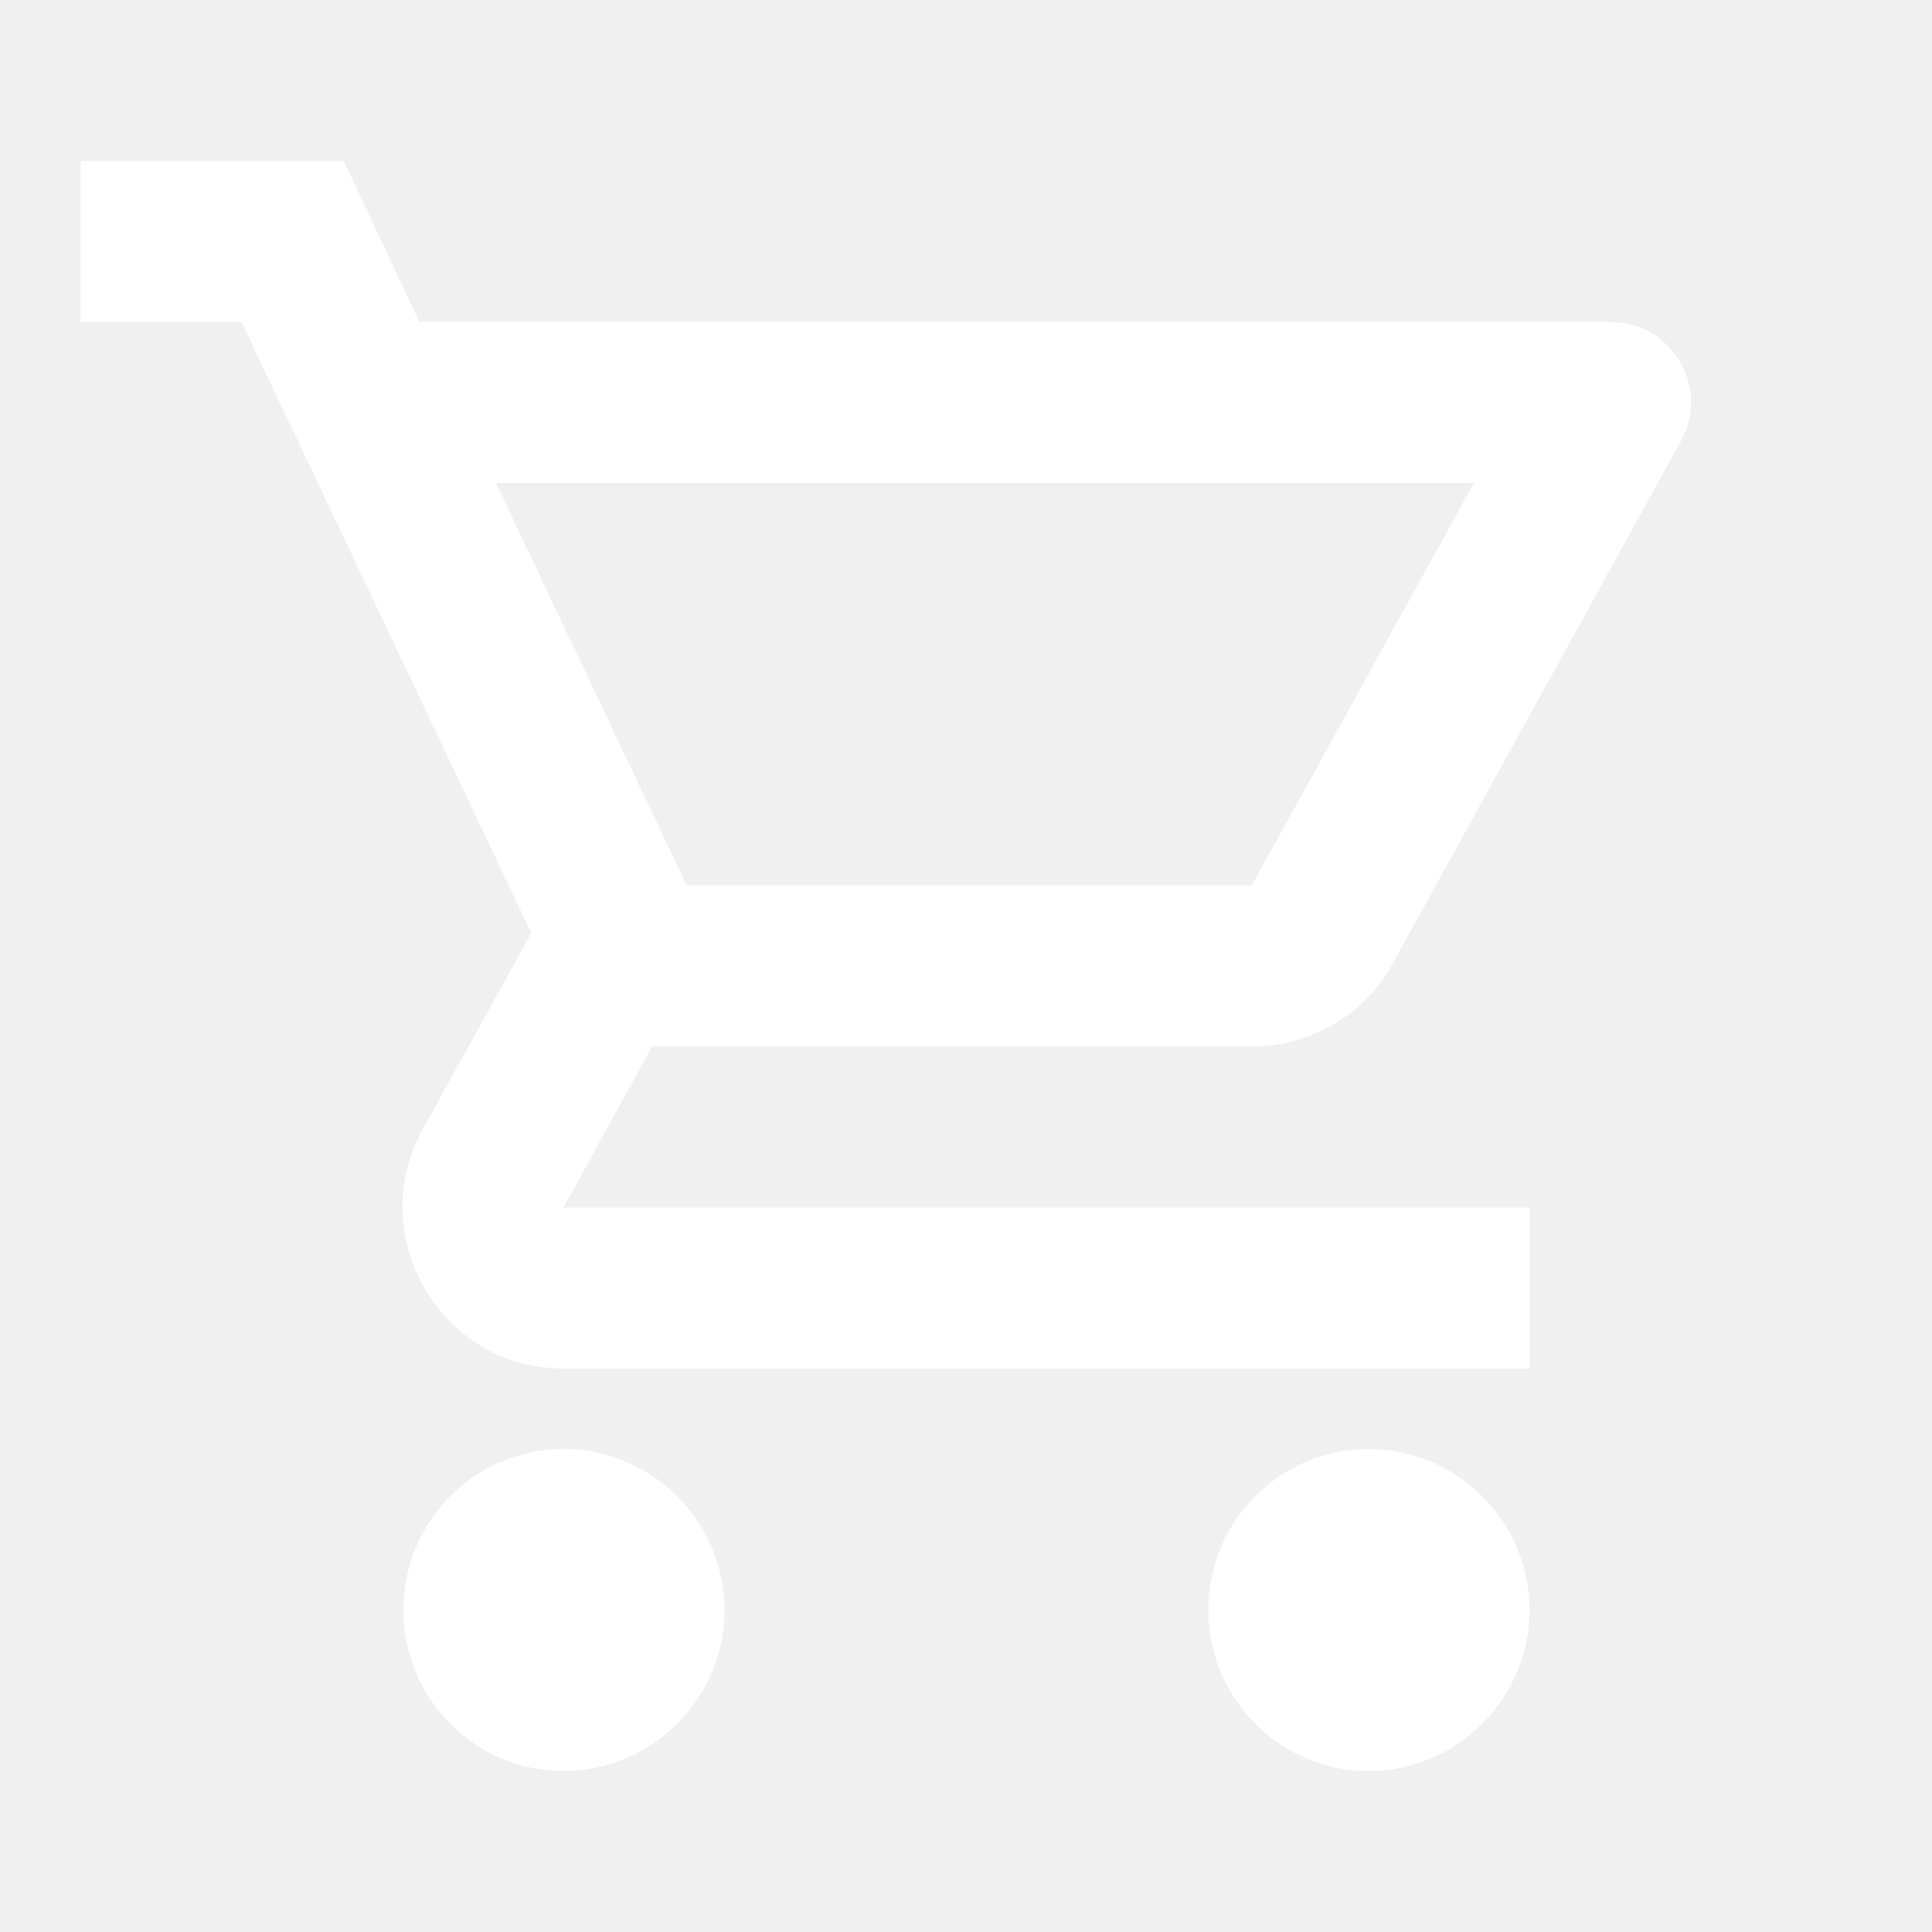
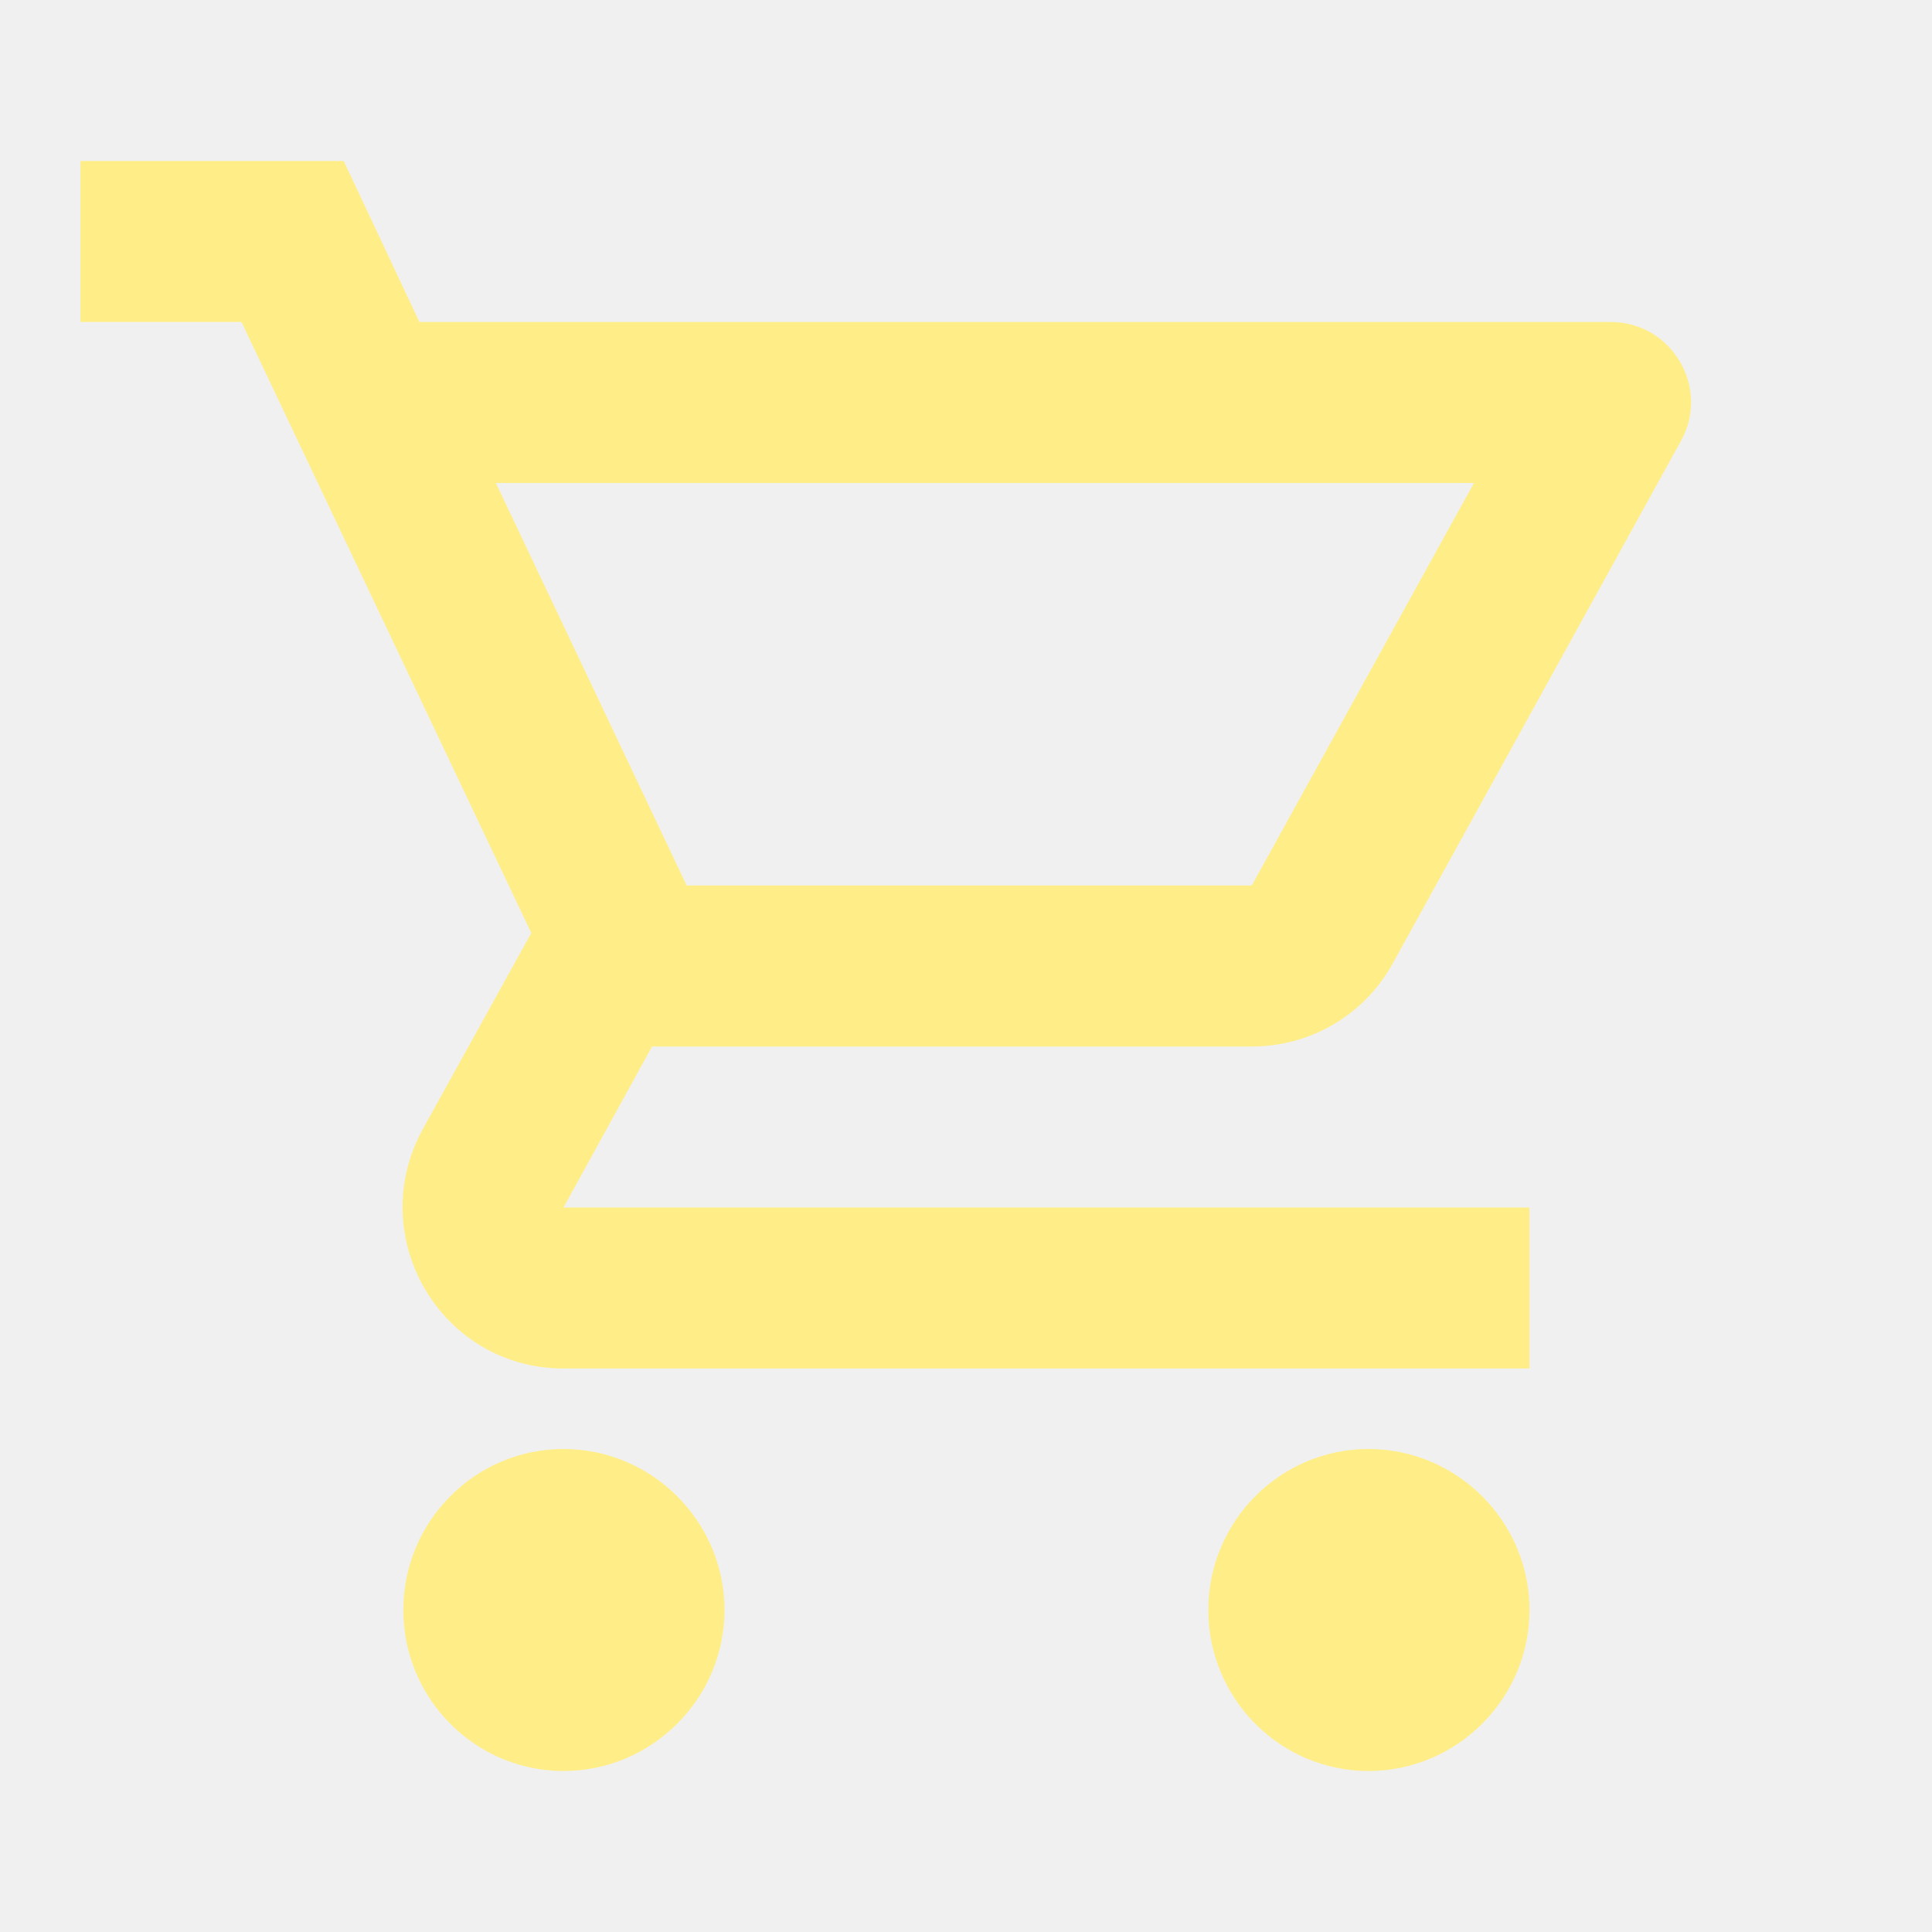
- <svg xmlns="http://www.w3.org/2000/svg" height="24px" viewBox="0 0 24 24" width="24px" fill="#FFFFFF">
+ <svg xmlns="http://www.w3.org/2000/svg" height="24px" viewBox="0 0 24 24" width="24px" fill="#fe8">
  <path d="M0 0h24v24H0V0z" fill="none" />
  <path d="M15.55 13c.75 0 1.41-.41 1.75-1.03l3.58-6.49c.37-.66-.11-1.48-.87-1.48H5.21l-.94-2H1v2h2l3.6 7.59-1.35 2.44C4.52 15.37 5.48 17 7 17h12v-2H7l1.1-2h7.45zM6.16 6h12.15l-2.76 5H8.53L6.16 6zM7 18c-1.1 0-1.99.9-1.99 2S5.9 22 7 22s2-.9 2-2-.9-2-2-2zm10 0c-1.1 0-1.99.9-1.99 2s.89 2 1.99 2 2-.9 2-2-.9-2-2-2z" />
</svg>
